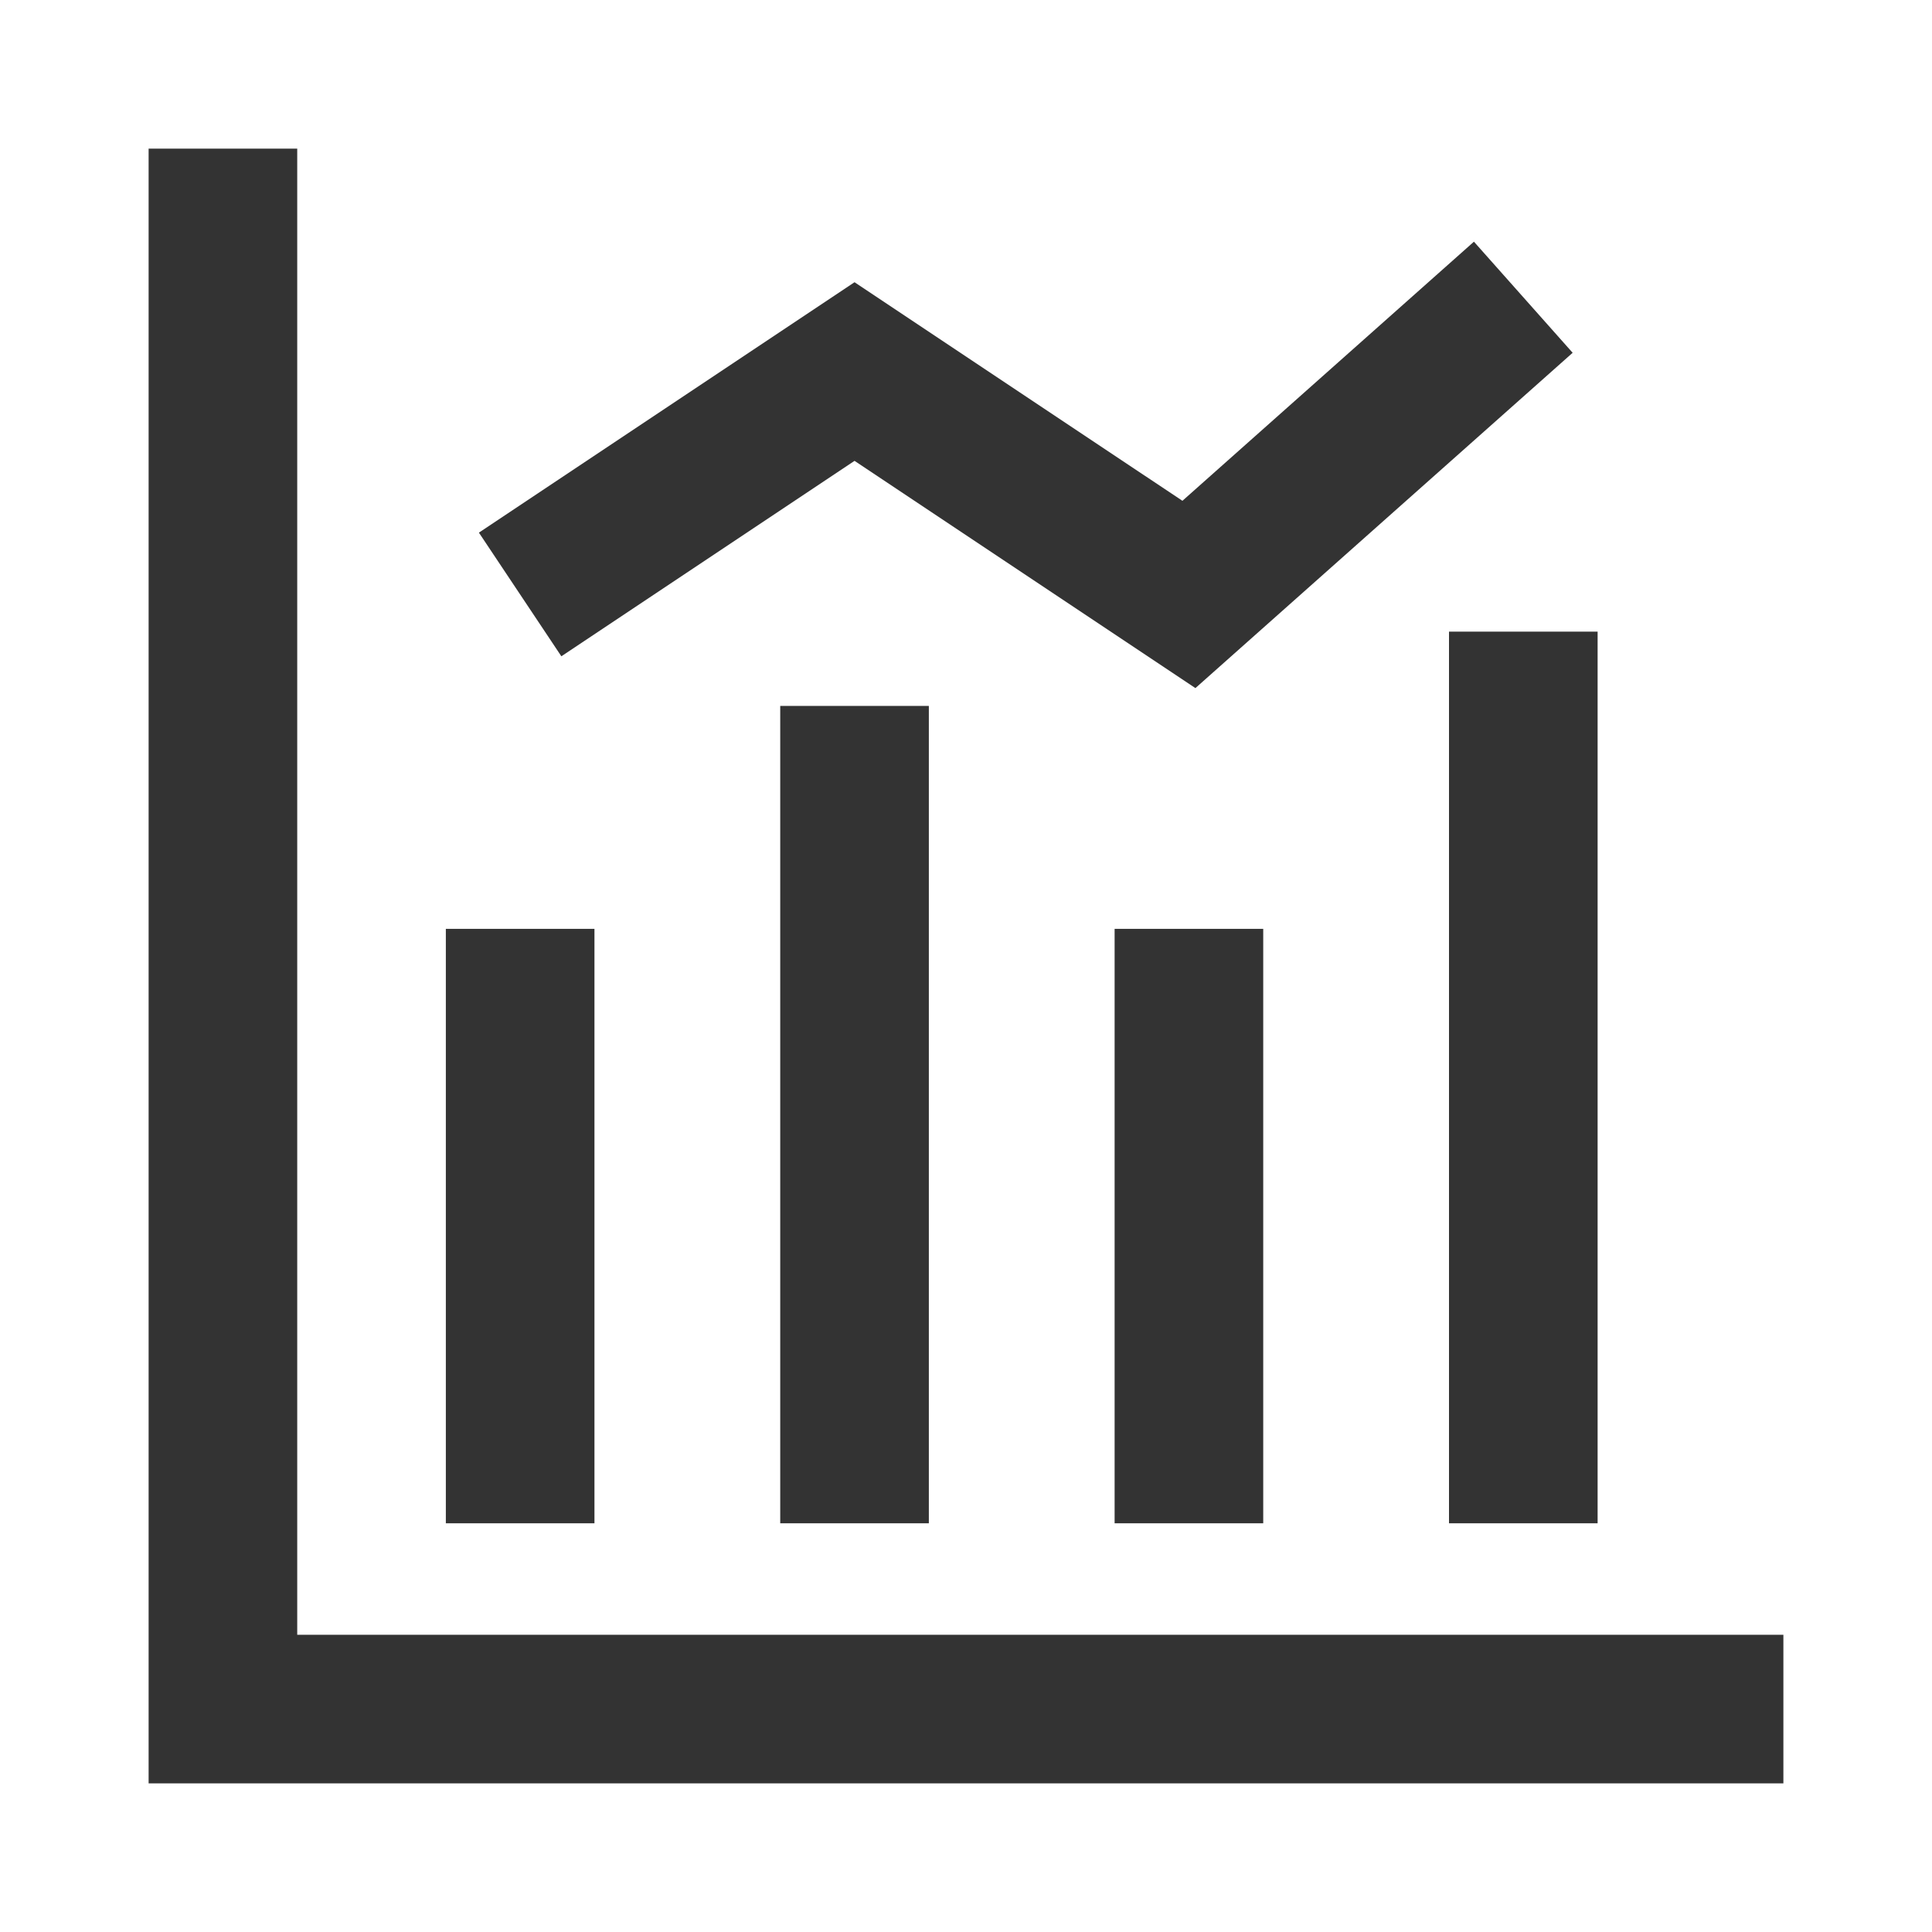
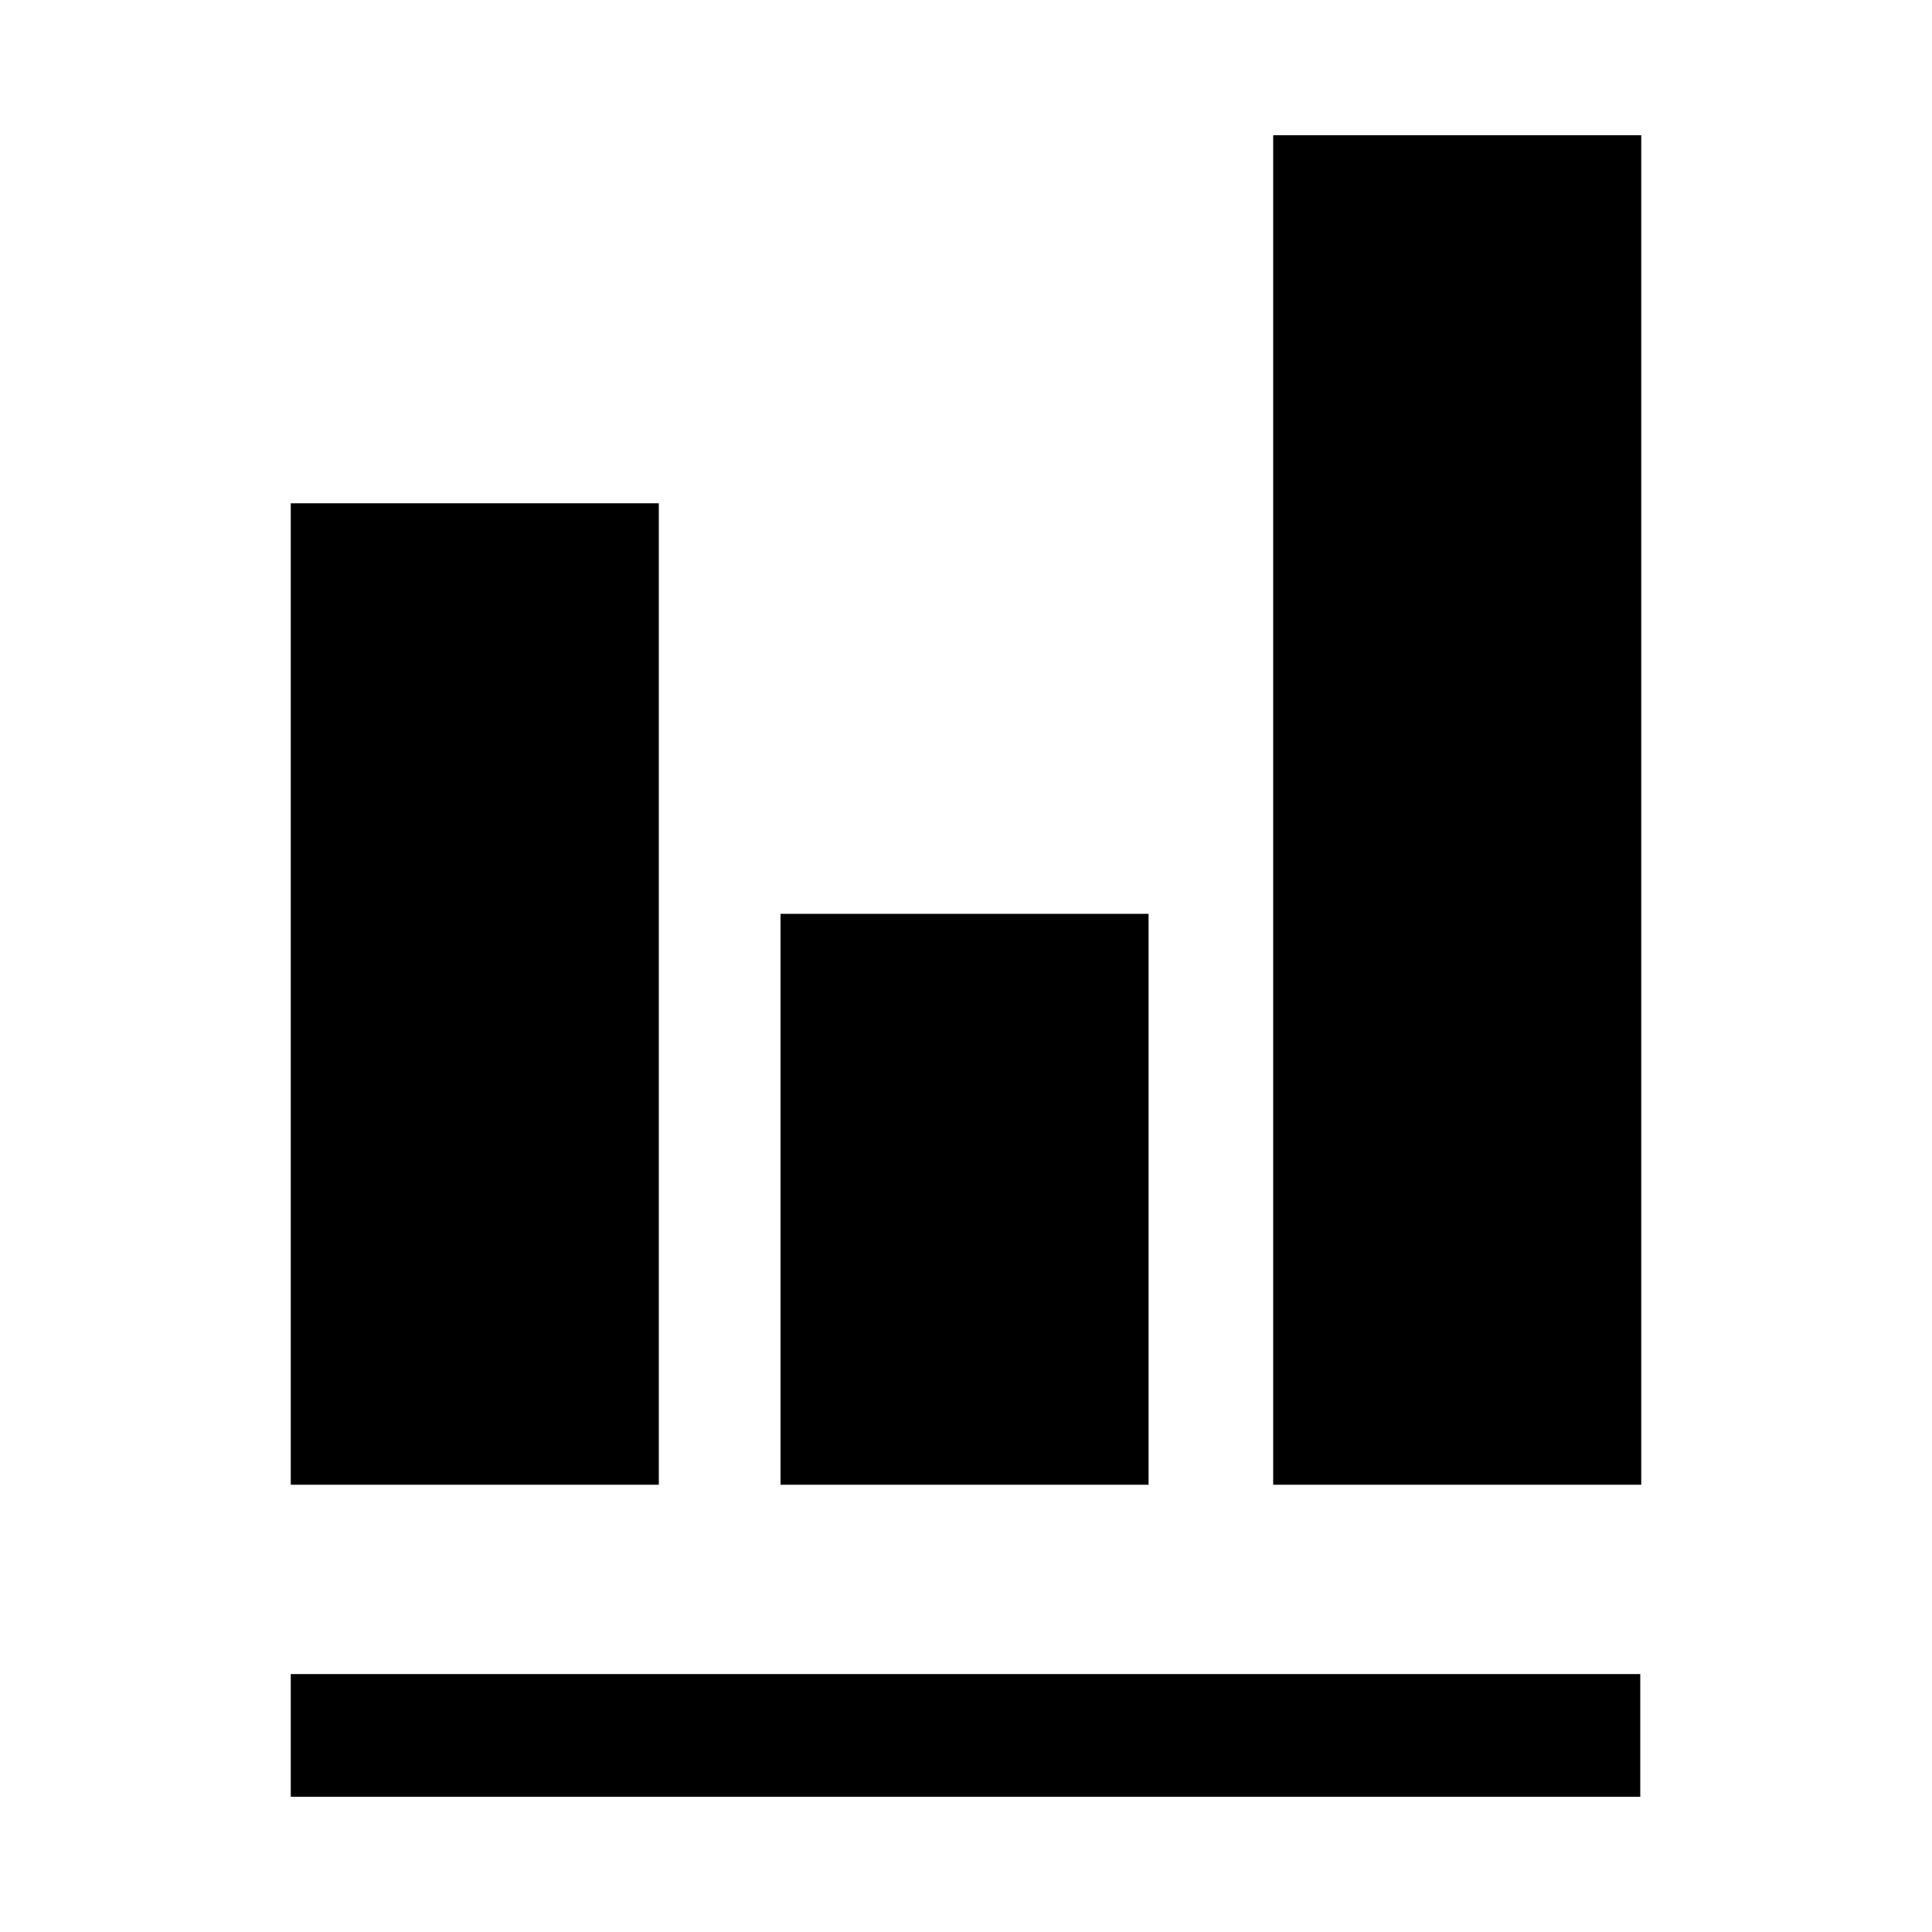
- <svg xmlns="http://www.w3.org/2000/svg" t="1643207056245" class="icon" viewBox="0 0 1024 1024" version="1.1" p-id="7993" width="200" height="200">
+ <svg xmlns="http://www.w3.org/2000/svg" t="1643217472060" class="icon" viewBox="0 0 1024 1024" version="1.1" p-id="8134" width="200" height="200">
  <defs>
    <style type="text/css" />
  </defs>
-   <path d="M157.538 866.462h787.692v78.769H78.769V78.769h78.769v787.692z m78.769-374.154h78.769v315.077h-78.769V492.308z m177.231-118.154h78.769v433.231h-78.769V374.154z m177.231 118.154h78.769v315.077h-78.769V492.308z m177.231-157.538h78.769v472.615h-78.769V334.769z m-470.469 13.076l-43.697-65.536L452.923 149.583l173.785 115.85 154.506-137.334 52.322 58.88-199.936 177.723L452.923 244.263l-155.392 103.582z" fill="#333333" p-id="7994" />
+   <path d="M674.816 71.68h195.072v715.264h-195.072V71.68zM413.696 484.352h195.072v302.592H413.696V484.352zM154.112 266.752h195.072v520.192H154.112V266.752zM154.112 887.296h715.264V952.32H154.112v-65.024z" p-id="8135" />
</svg>
